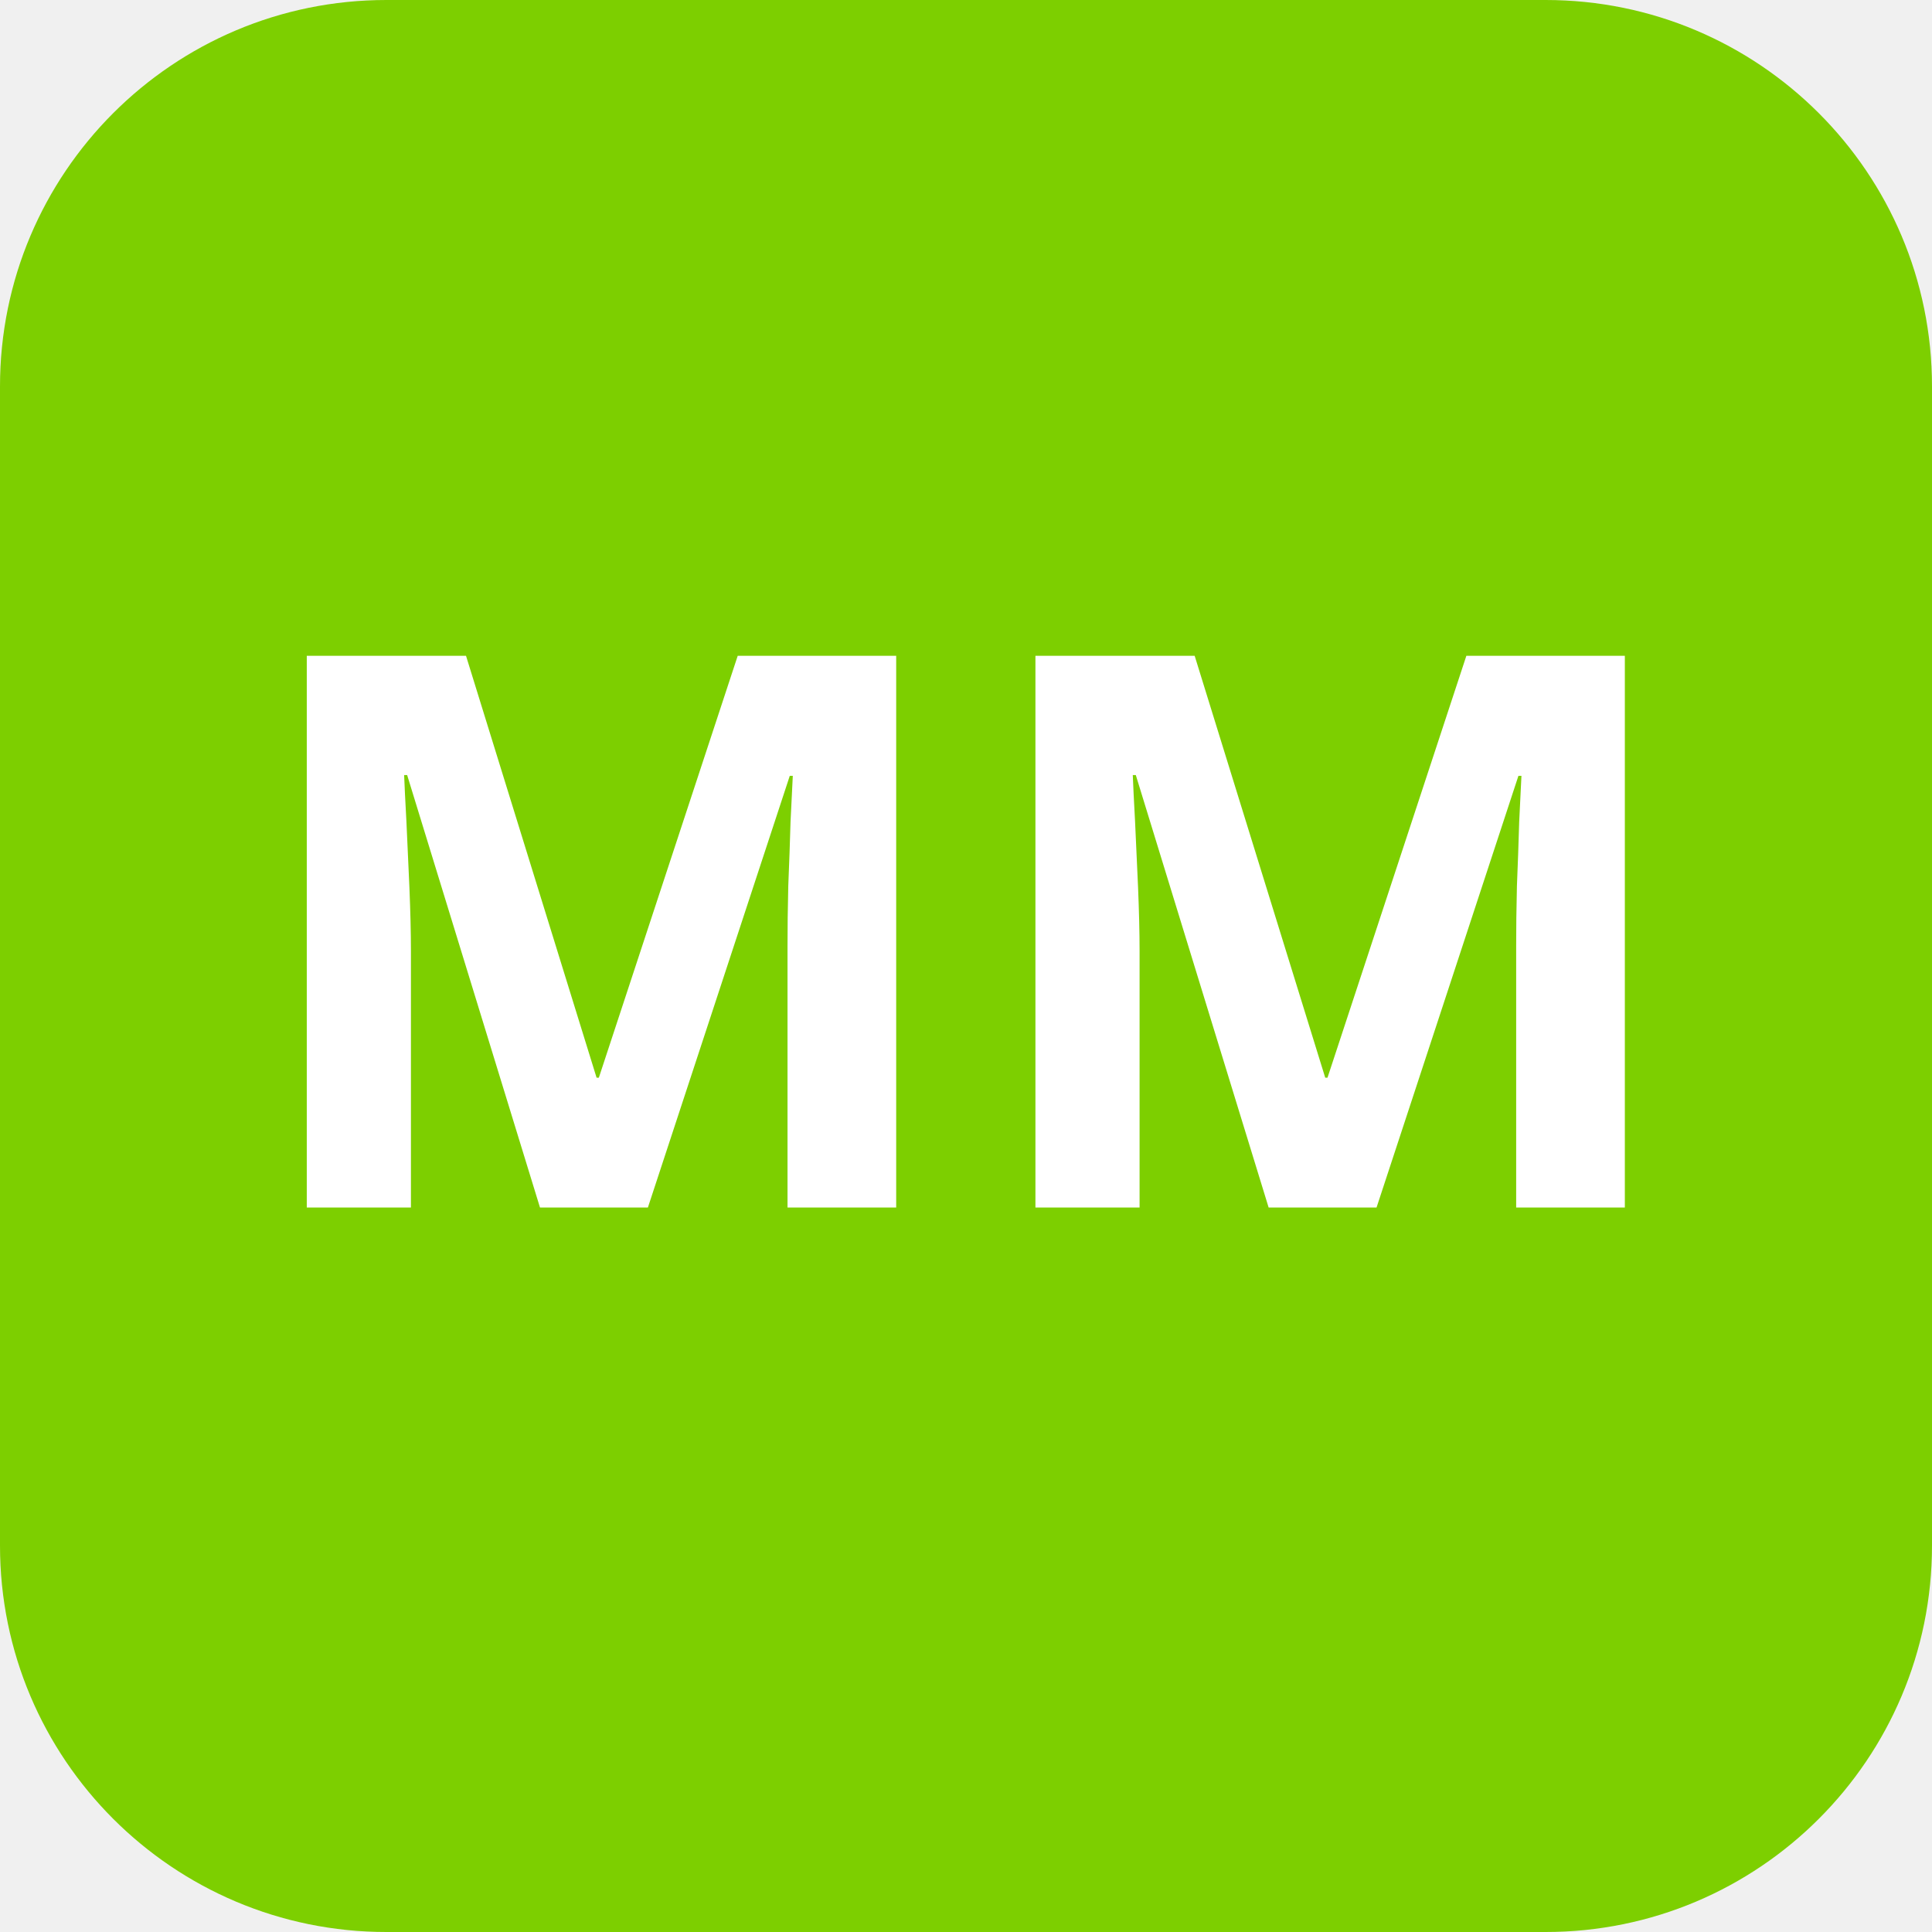
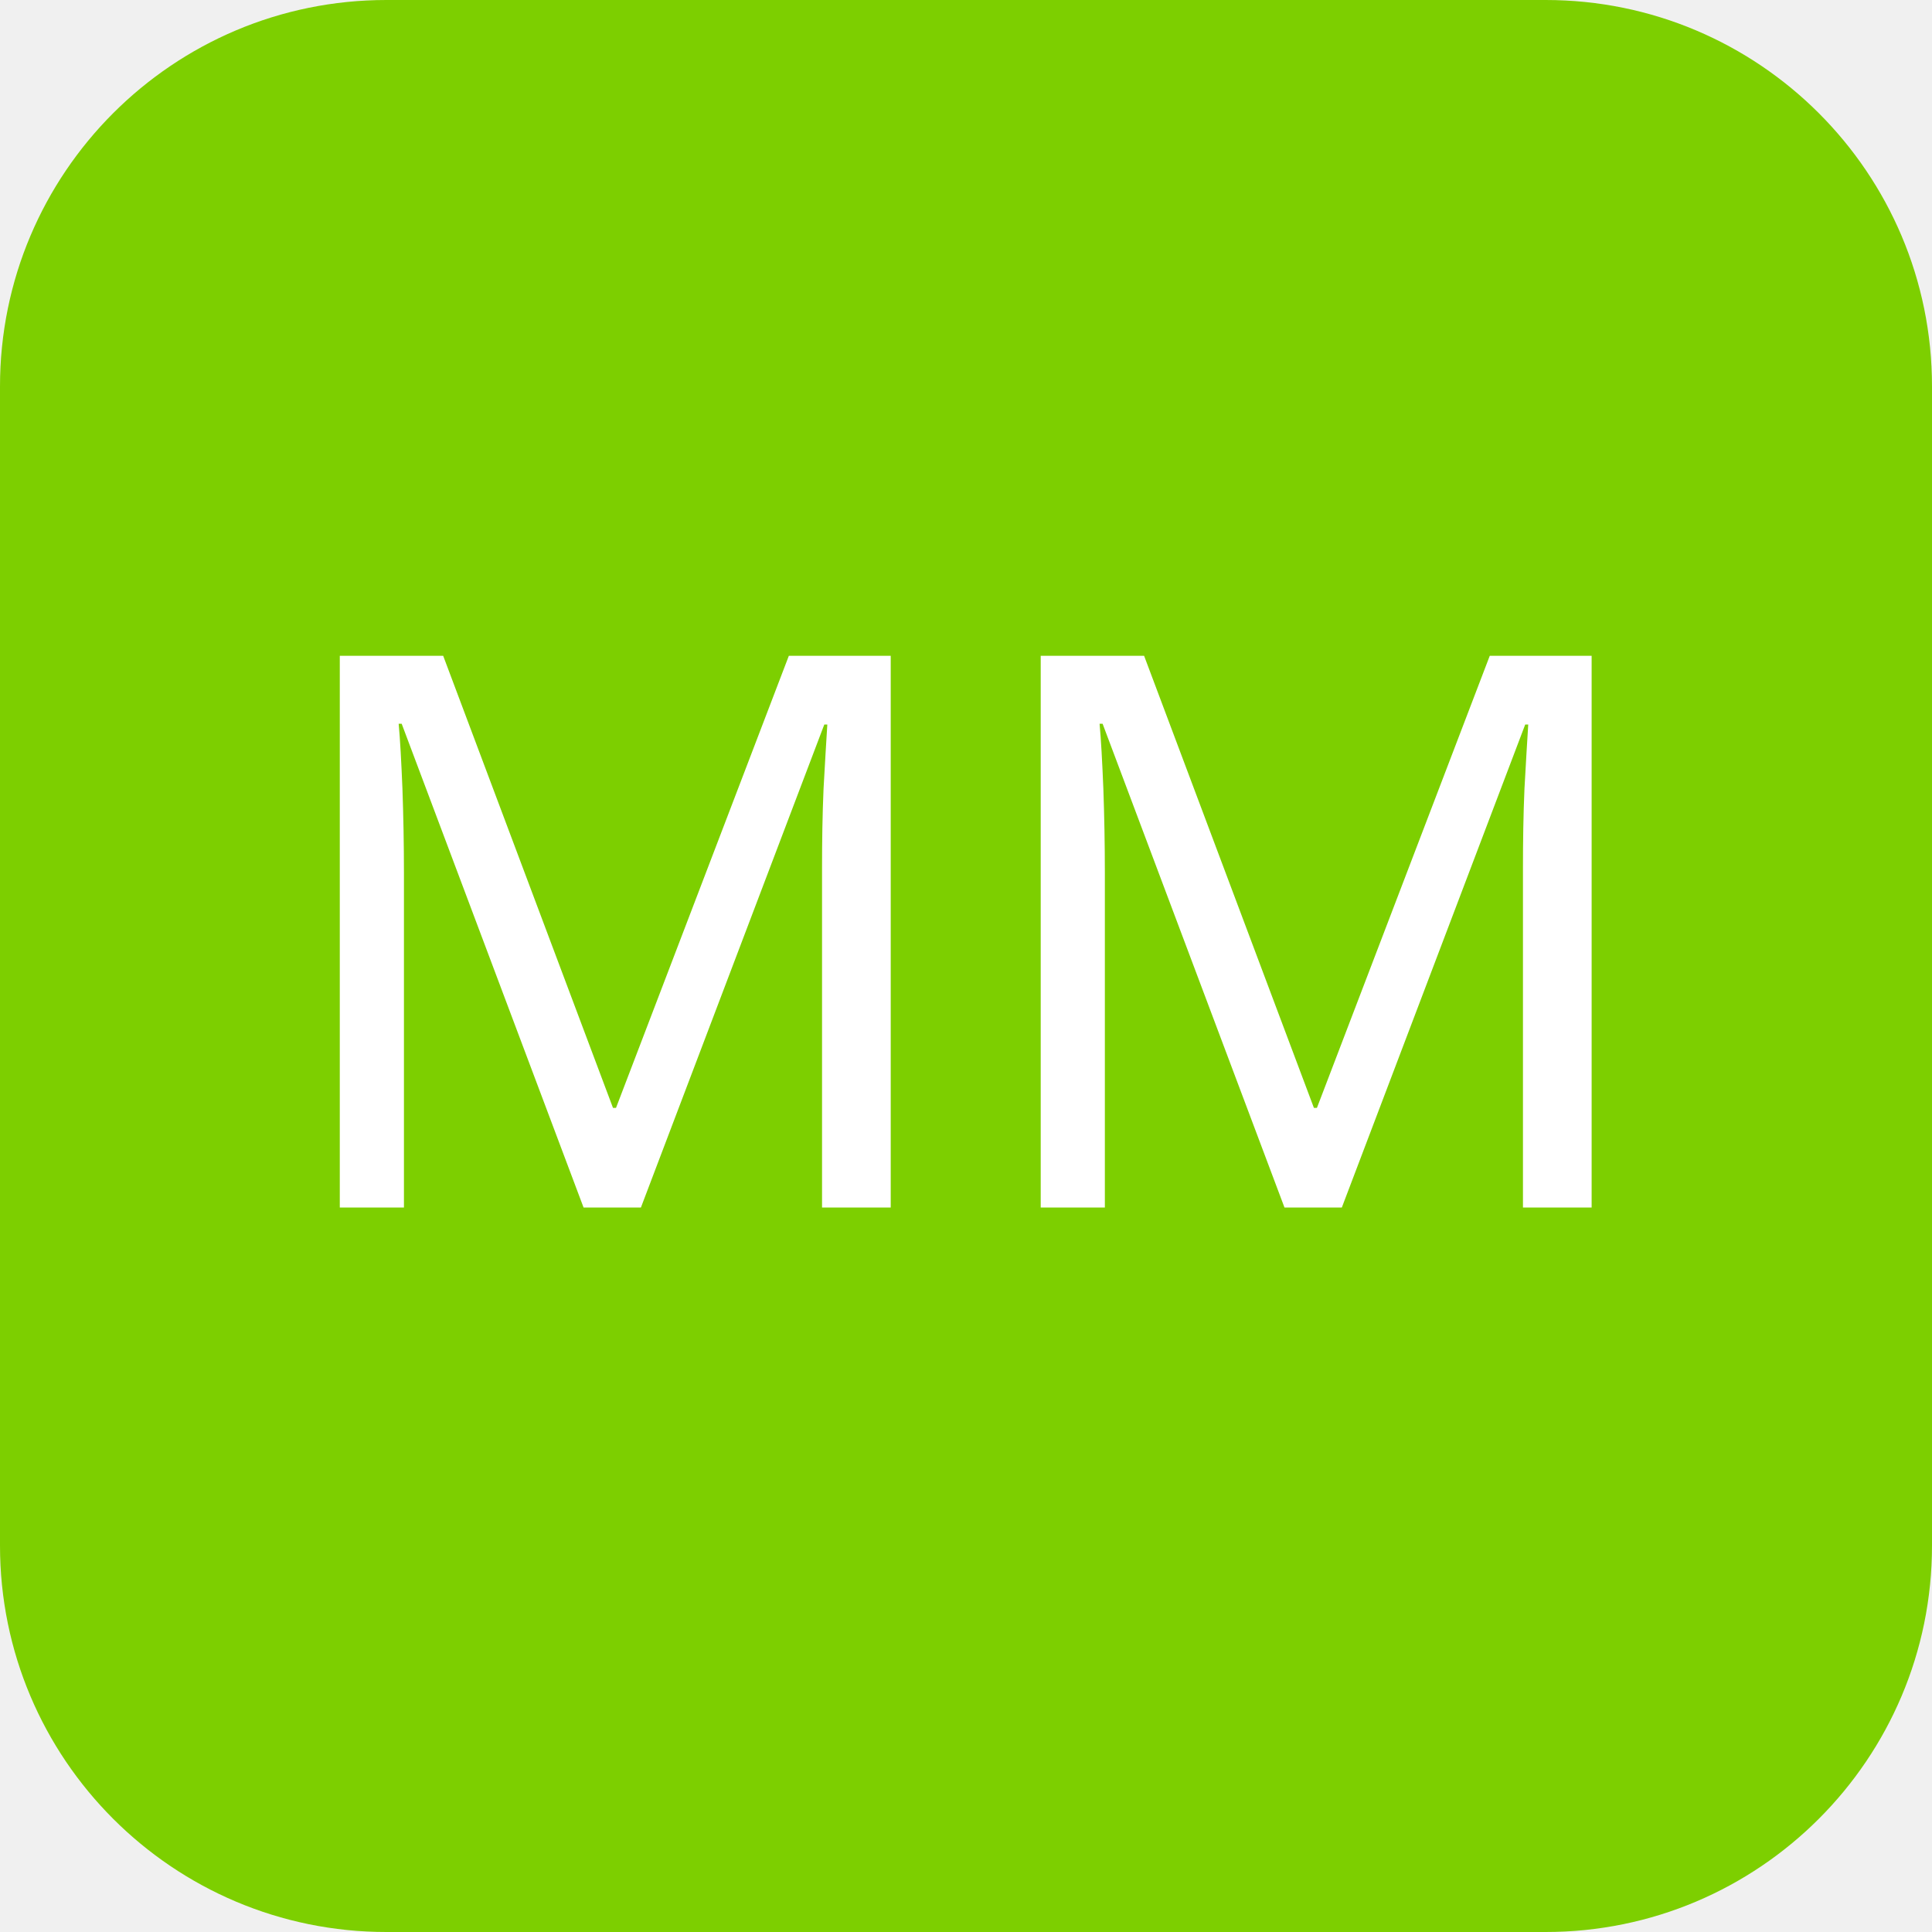
<svg xmlns="http://www.w3.org/2000/svg" width="40" height="40" viewBox="0 0 40 40" fill="none">
  <rect width="40" height="40" rx="8" fill="#7dcf00" />
-   <text x="20" y="25" text-anchor="middle" fill="white" font-size="16" font-family="Orbitron" font-weight="bold">MM</text>
+   <text x="20" y="25" text-anchor="middle" fill="white" font-size="16" font-family="Orbitron" font-weight="normal">MM</text>
</svg>
